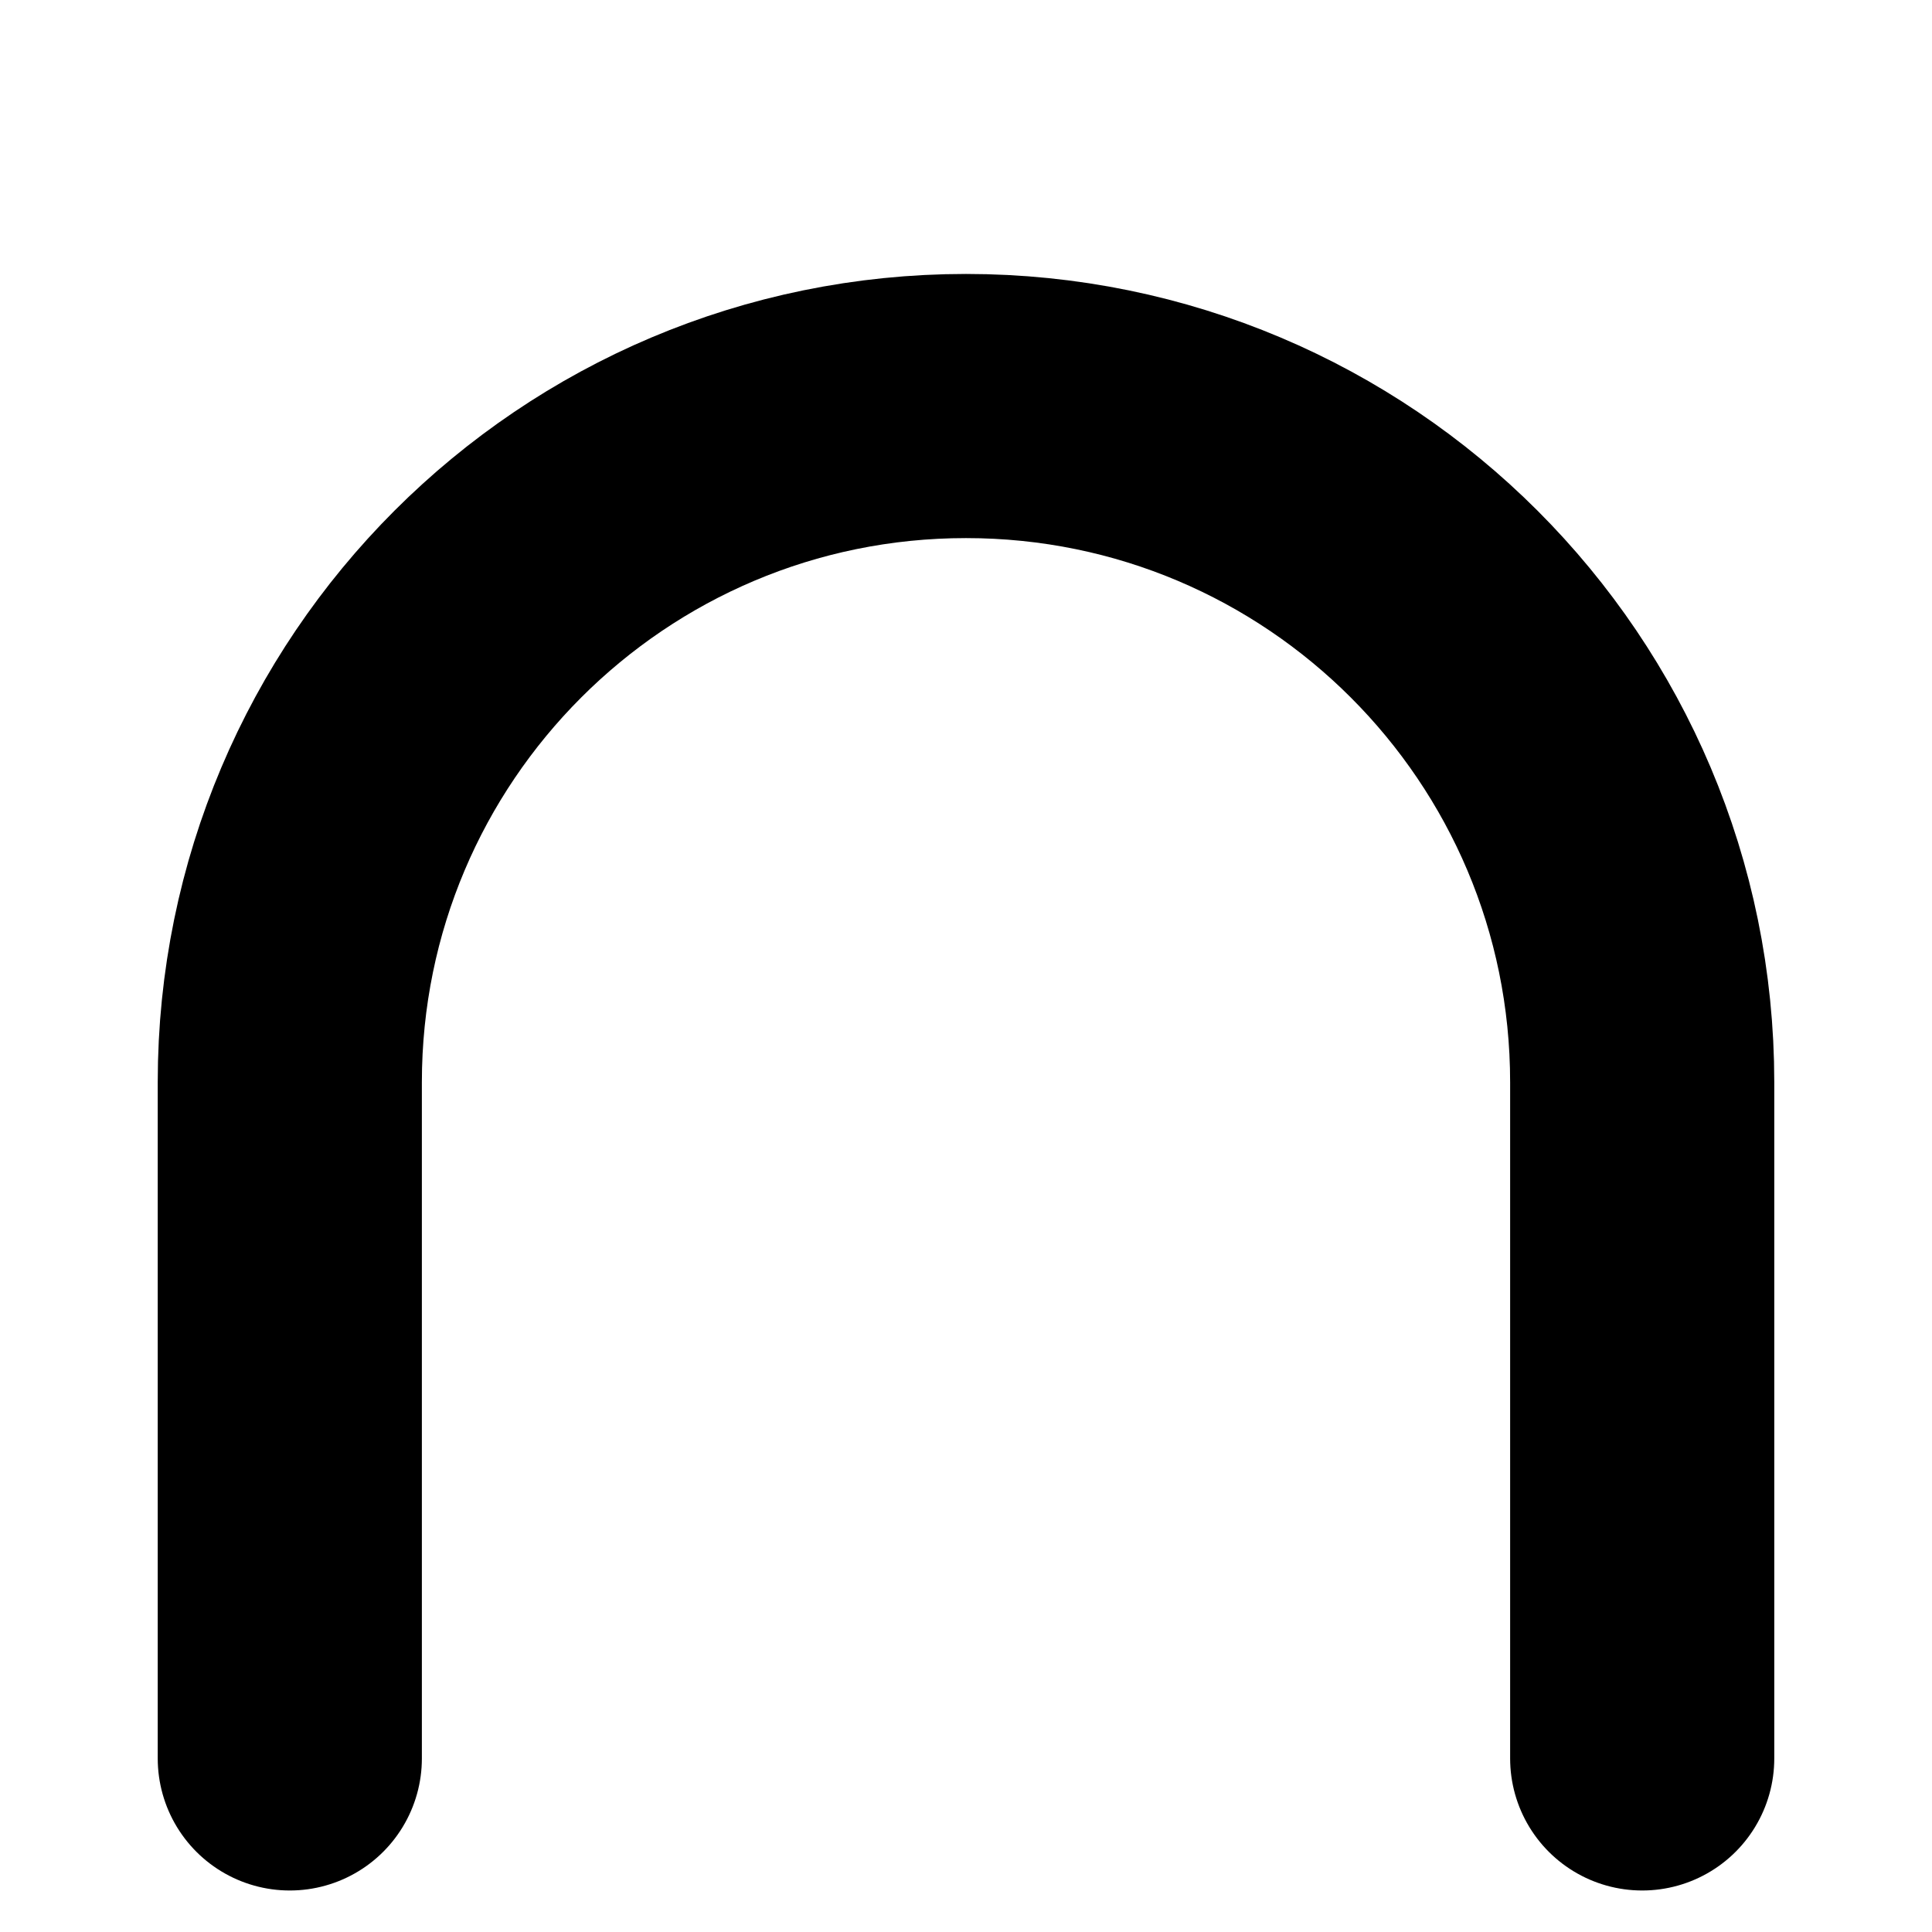
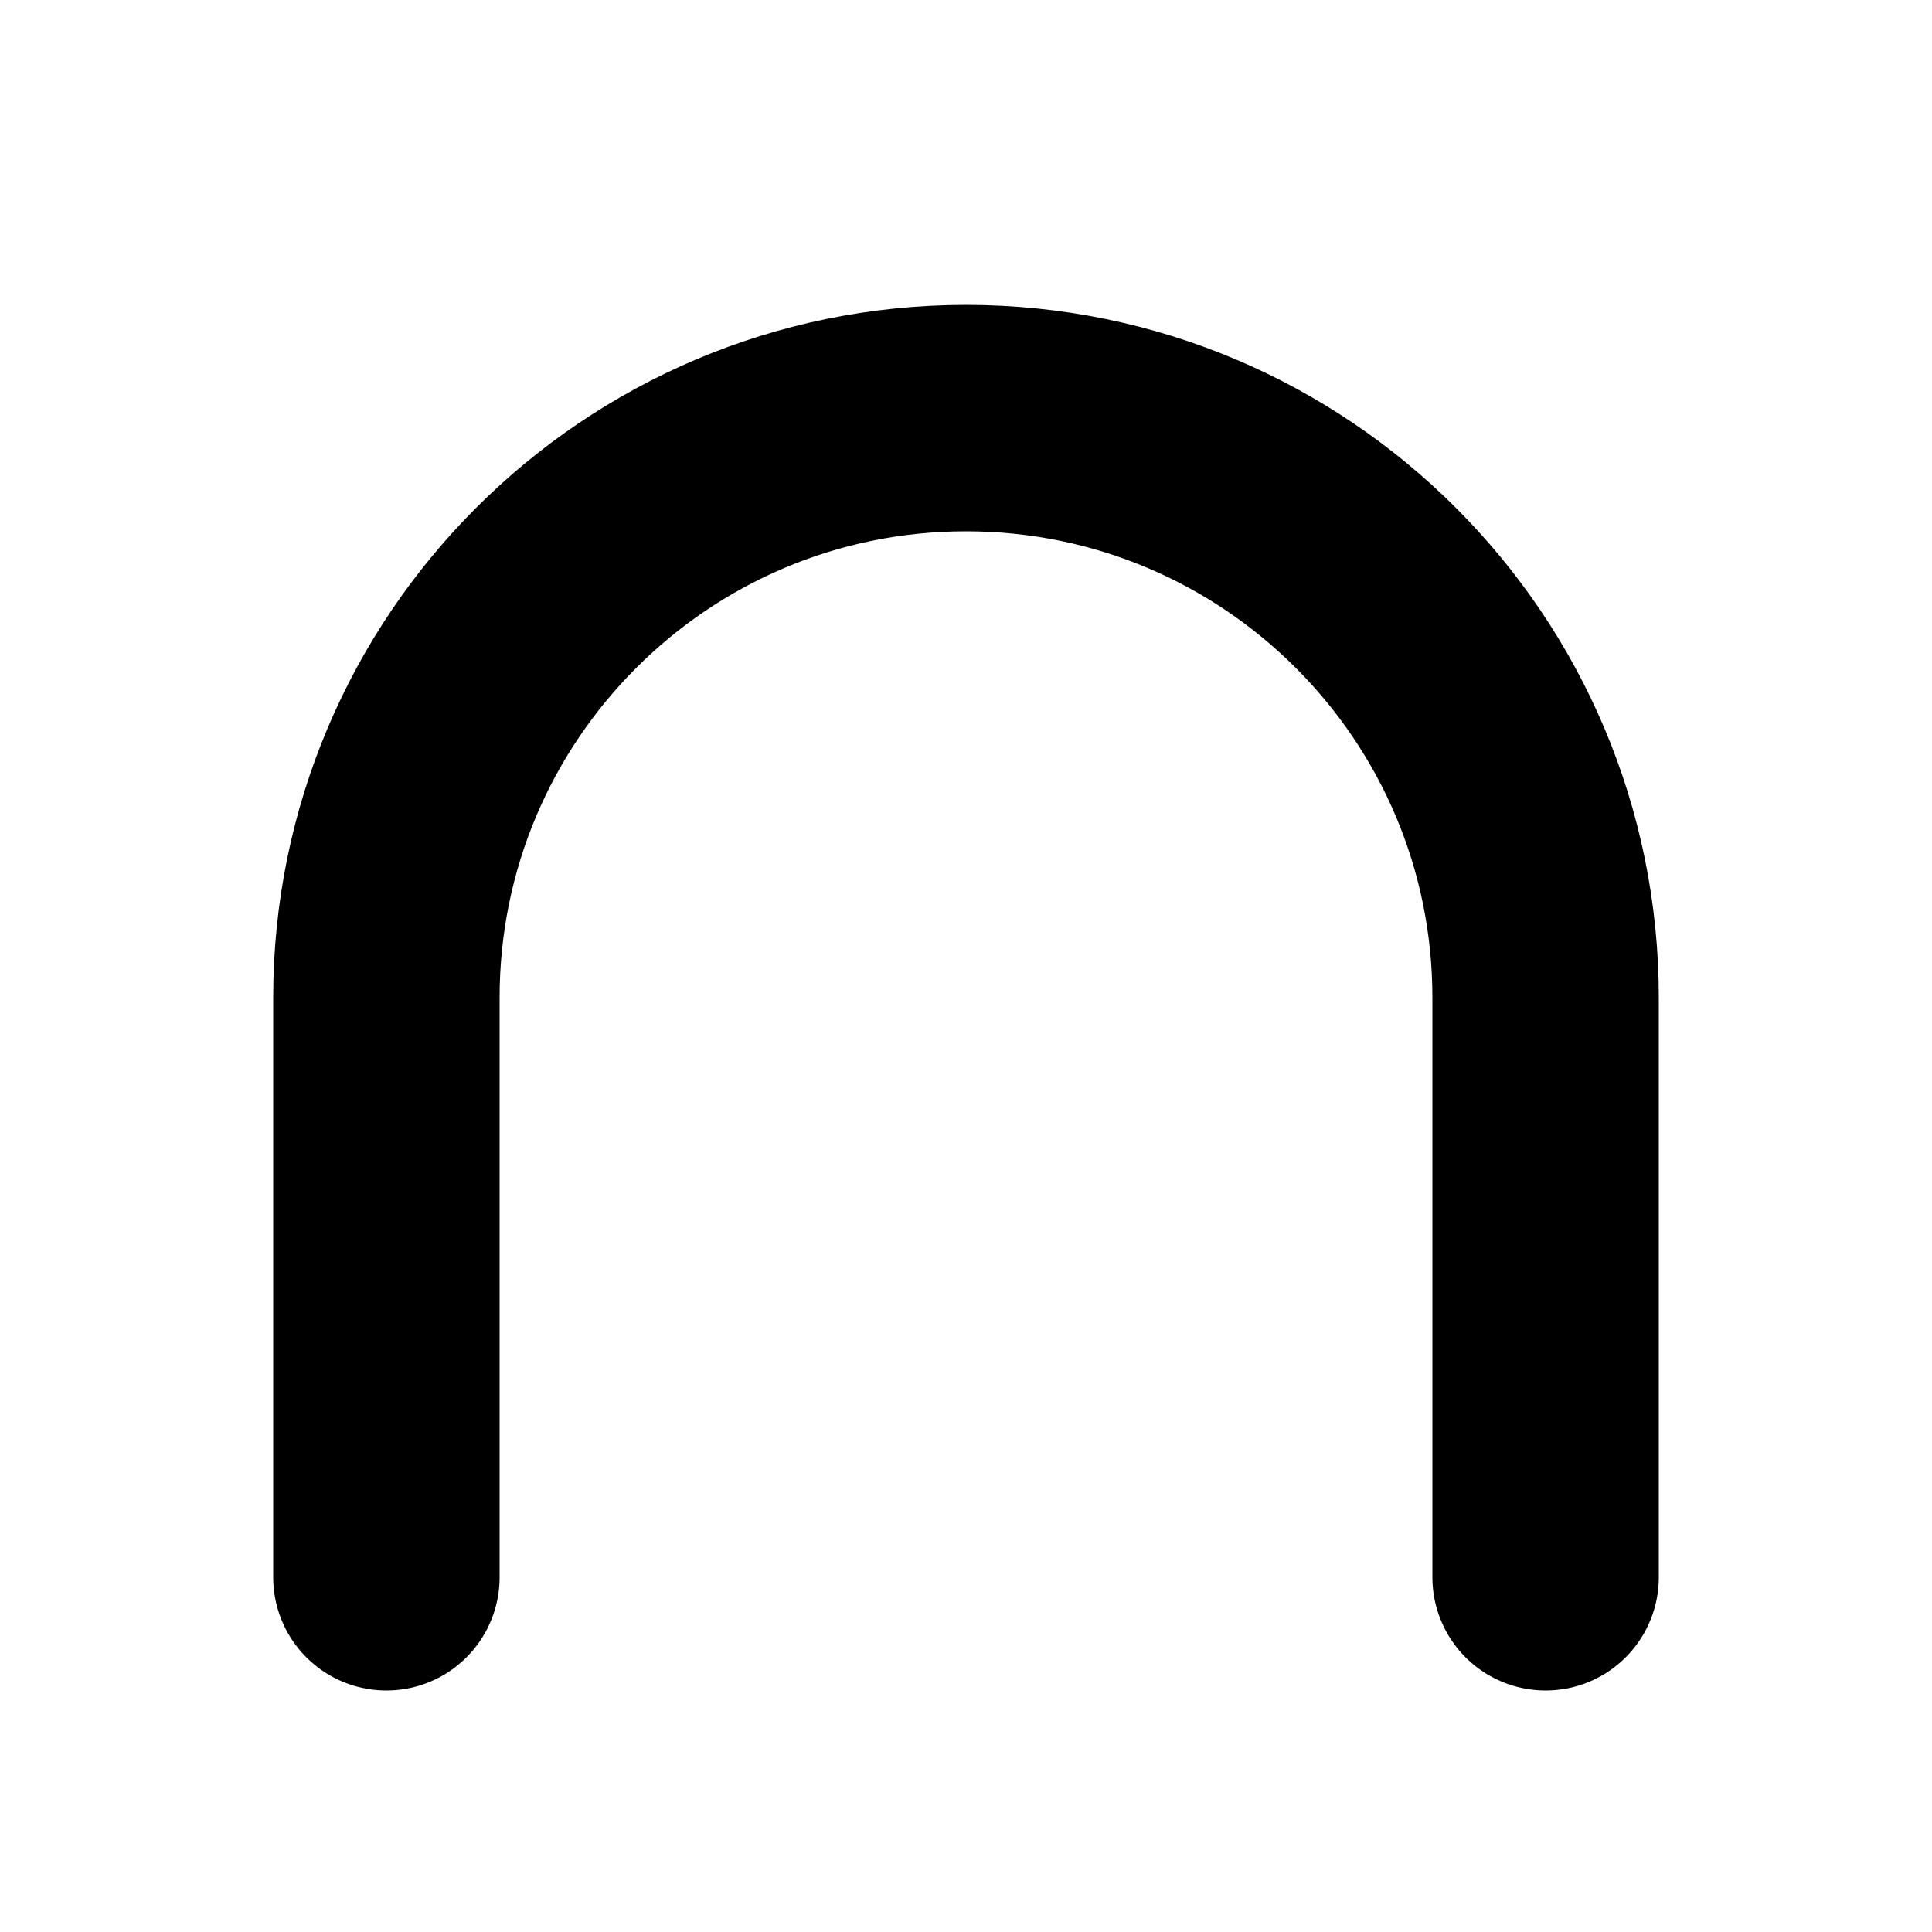
<svg xmlns="http://www.w3.org/2000/svg" version="1.1" baseProfile="full" viewBox="0 0 1024 1024">
-   <g transform="translate(512, 512) scale(1.4, 1.4)" stroke-width="100" stroke-linecap="round" stroke="black" fill="none">
-     <path transform="translate(-256, 300)" d="    M 0 0    v -256    a 256 256 0 0 1 512 0    v 256" />
+   <g transform="translate(512, 512) scale(1.2, 1.2)" stroke-width="100" stroke-linecap="round" stroke="black" fill="none">
+     <path transform="translate(-256, 270)" d="    M 0 0    v -256    a 256 256 0 0 1 512 0    v 256" />
  </g>
</svg>
